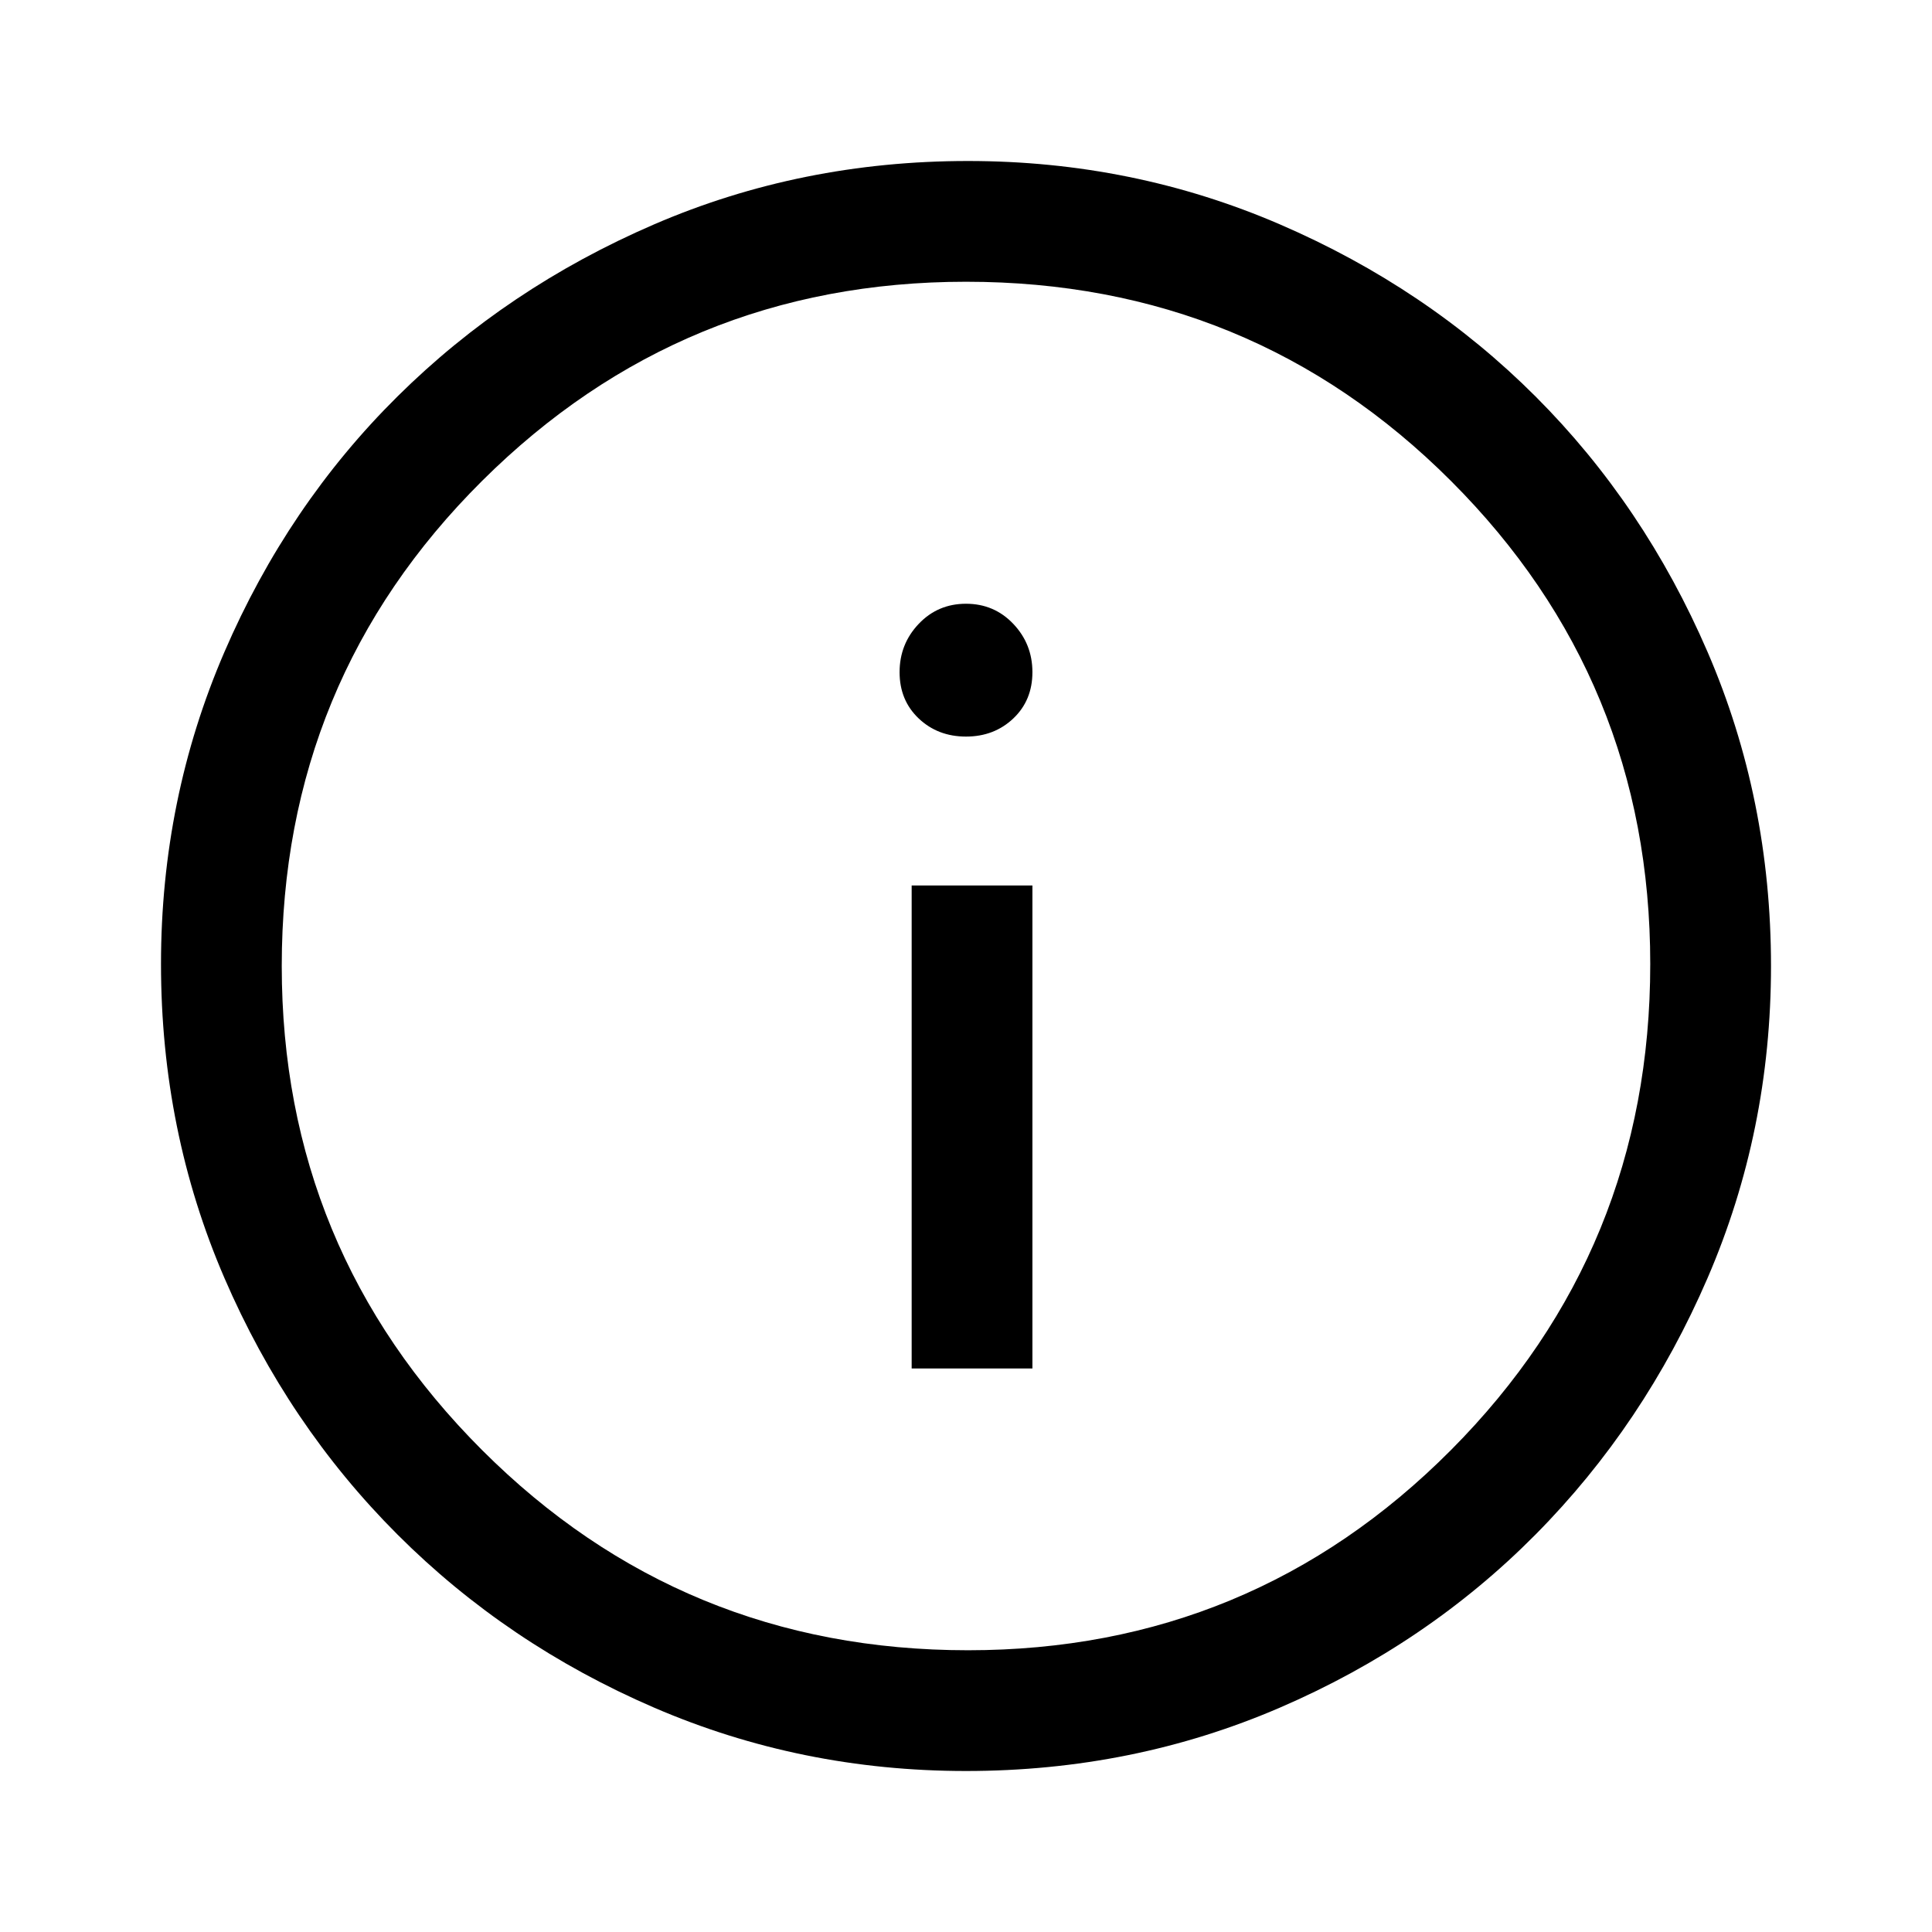
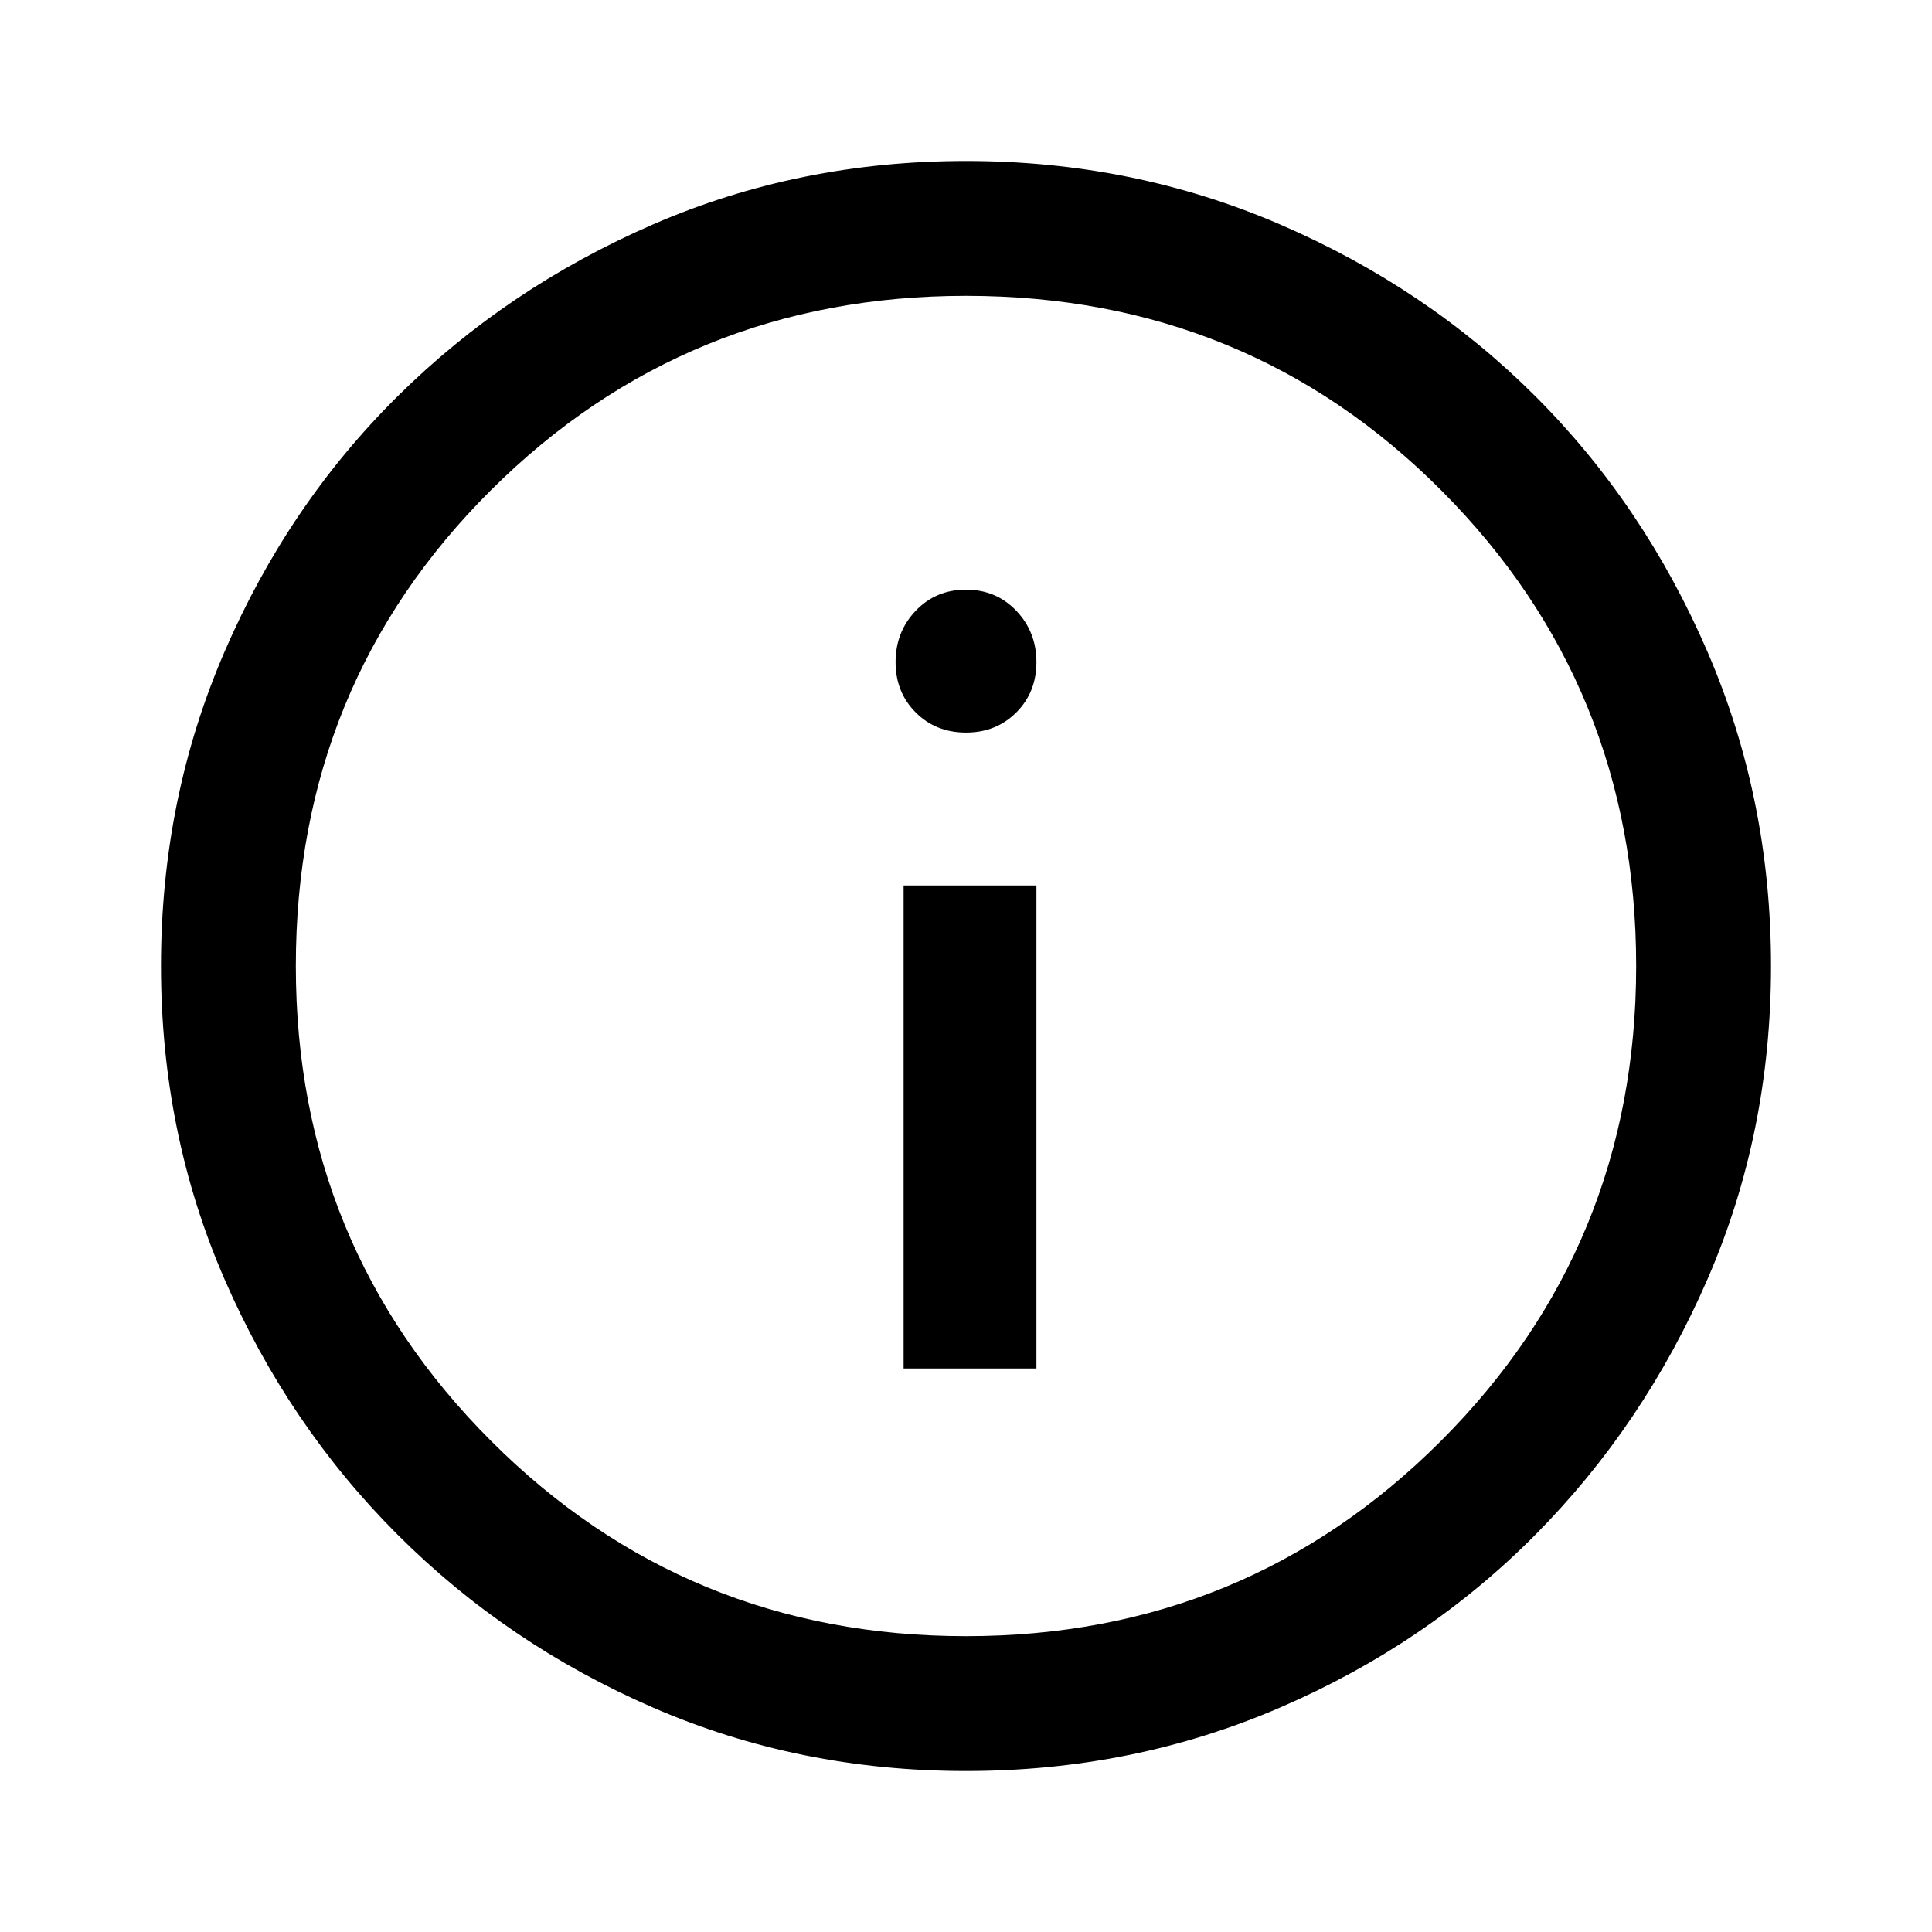
- <svg xmlns="http://www.w3.org/2000/svg" height="48" width="48">
-   <path d="M22.65 34h3V22h-3ZM24 18.3q.7 0 1.175-.45.475-.45.475-1.15t-.475-1.2Q24.7 15 24 15q-.7 0-1.175.5-.475.5-.475 1.2t.475 1.15q.475.45 1.175.45ZM24 44q-4.1 0-7.75-1.575-3.65-1.575-6.375-4.3-2.725-2.725-4.3-6.375Q4 28.1 4 23.95q0-4.1 1.575-7.75 1.575-3.65 4.3-6.35 2.725-2.7 6.375-4.275Q19.9 4 24.05 4q4.1 0 7.75 1.575 3.65 1.575 6.35 4.275 2.7 2.7 4.275 6.35Q44 19.85 44 24q0 4.1-1.575 7.75-1.575 3.65-4.275 6.375t-6.35 4.3Q28.15 44 24 44Zm.05-3q7.05 0 12-4.975T41 23.95q0-7.05-4.95-12T24 7q-7.05 0-12.025 4.95Q7 16.9 7 24q0 7.05 4.975 12.025Q16.95 41 24.05 41ZM24 24Z" />
+ <svg xmlns="http://www.w3.org/2000/svg" height="40" width="40">
+   <path d="M18.708 28.333h2.75v-10h-2.75ZM20 15.167q.625 0 1.042-.417.416-.417.416-1.042t-.416-1.062q-.417-.438-1.042-.438t-1.042.438q-.416.437-.416 1.062t.416 1.042q.417.417 1.042.417Zm0 21.5q-3.458 0-6.479-1.313-3.021-1.312-5.292-3.583t-3.583-5.292Q3.333 23.458 3.333 20t1.313-6.5q1.312-3.042 3.583-5.292t5.292-3.562Q16.542 3.333 20 3.333t6.5 1.313q3.042 1.312 5.292 3.562t3.562 5.292q1.313 3.042 1.313 6.5t-1.313 6.479q-1.312 3.021-3.562 5.292T26.5 35.354q-3.042 1.313-6.5 1.313Zm0-2.792q5.792 0 9.833-4.042 4.042-4.041 4.042-9.833t-4.021-9.833Q25.833 6.125 20 6.125q-5.792 0-9.833 4.021Q6.125 14.167 6.125 20q0 5.792 4.042 9.833 4.041 4.042 9.833 4.042ZM20 20Z" />
</svg>
